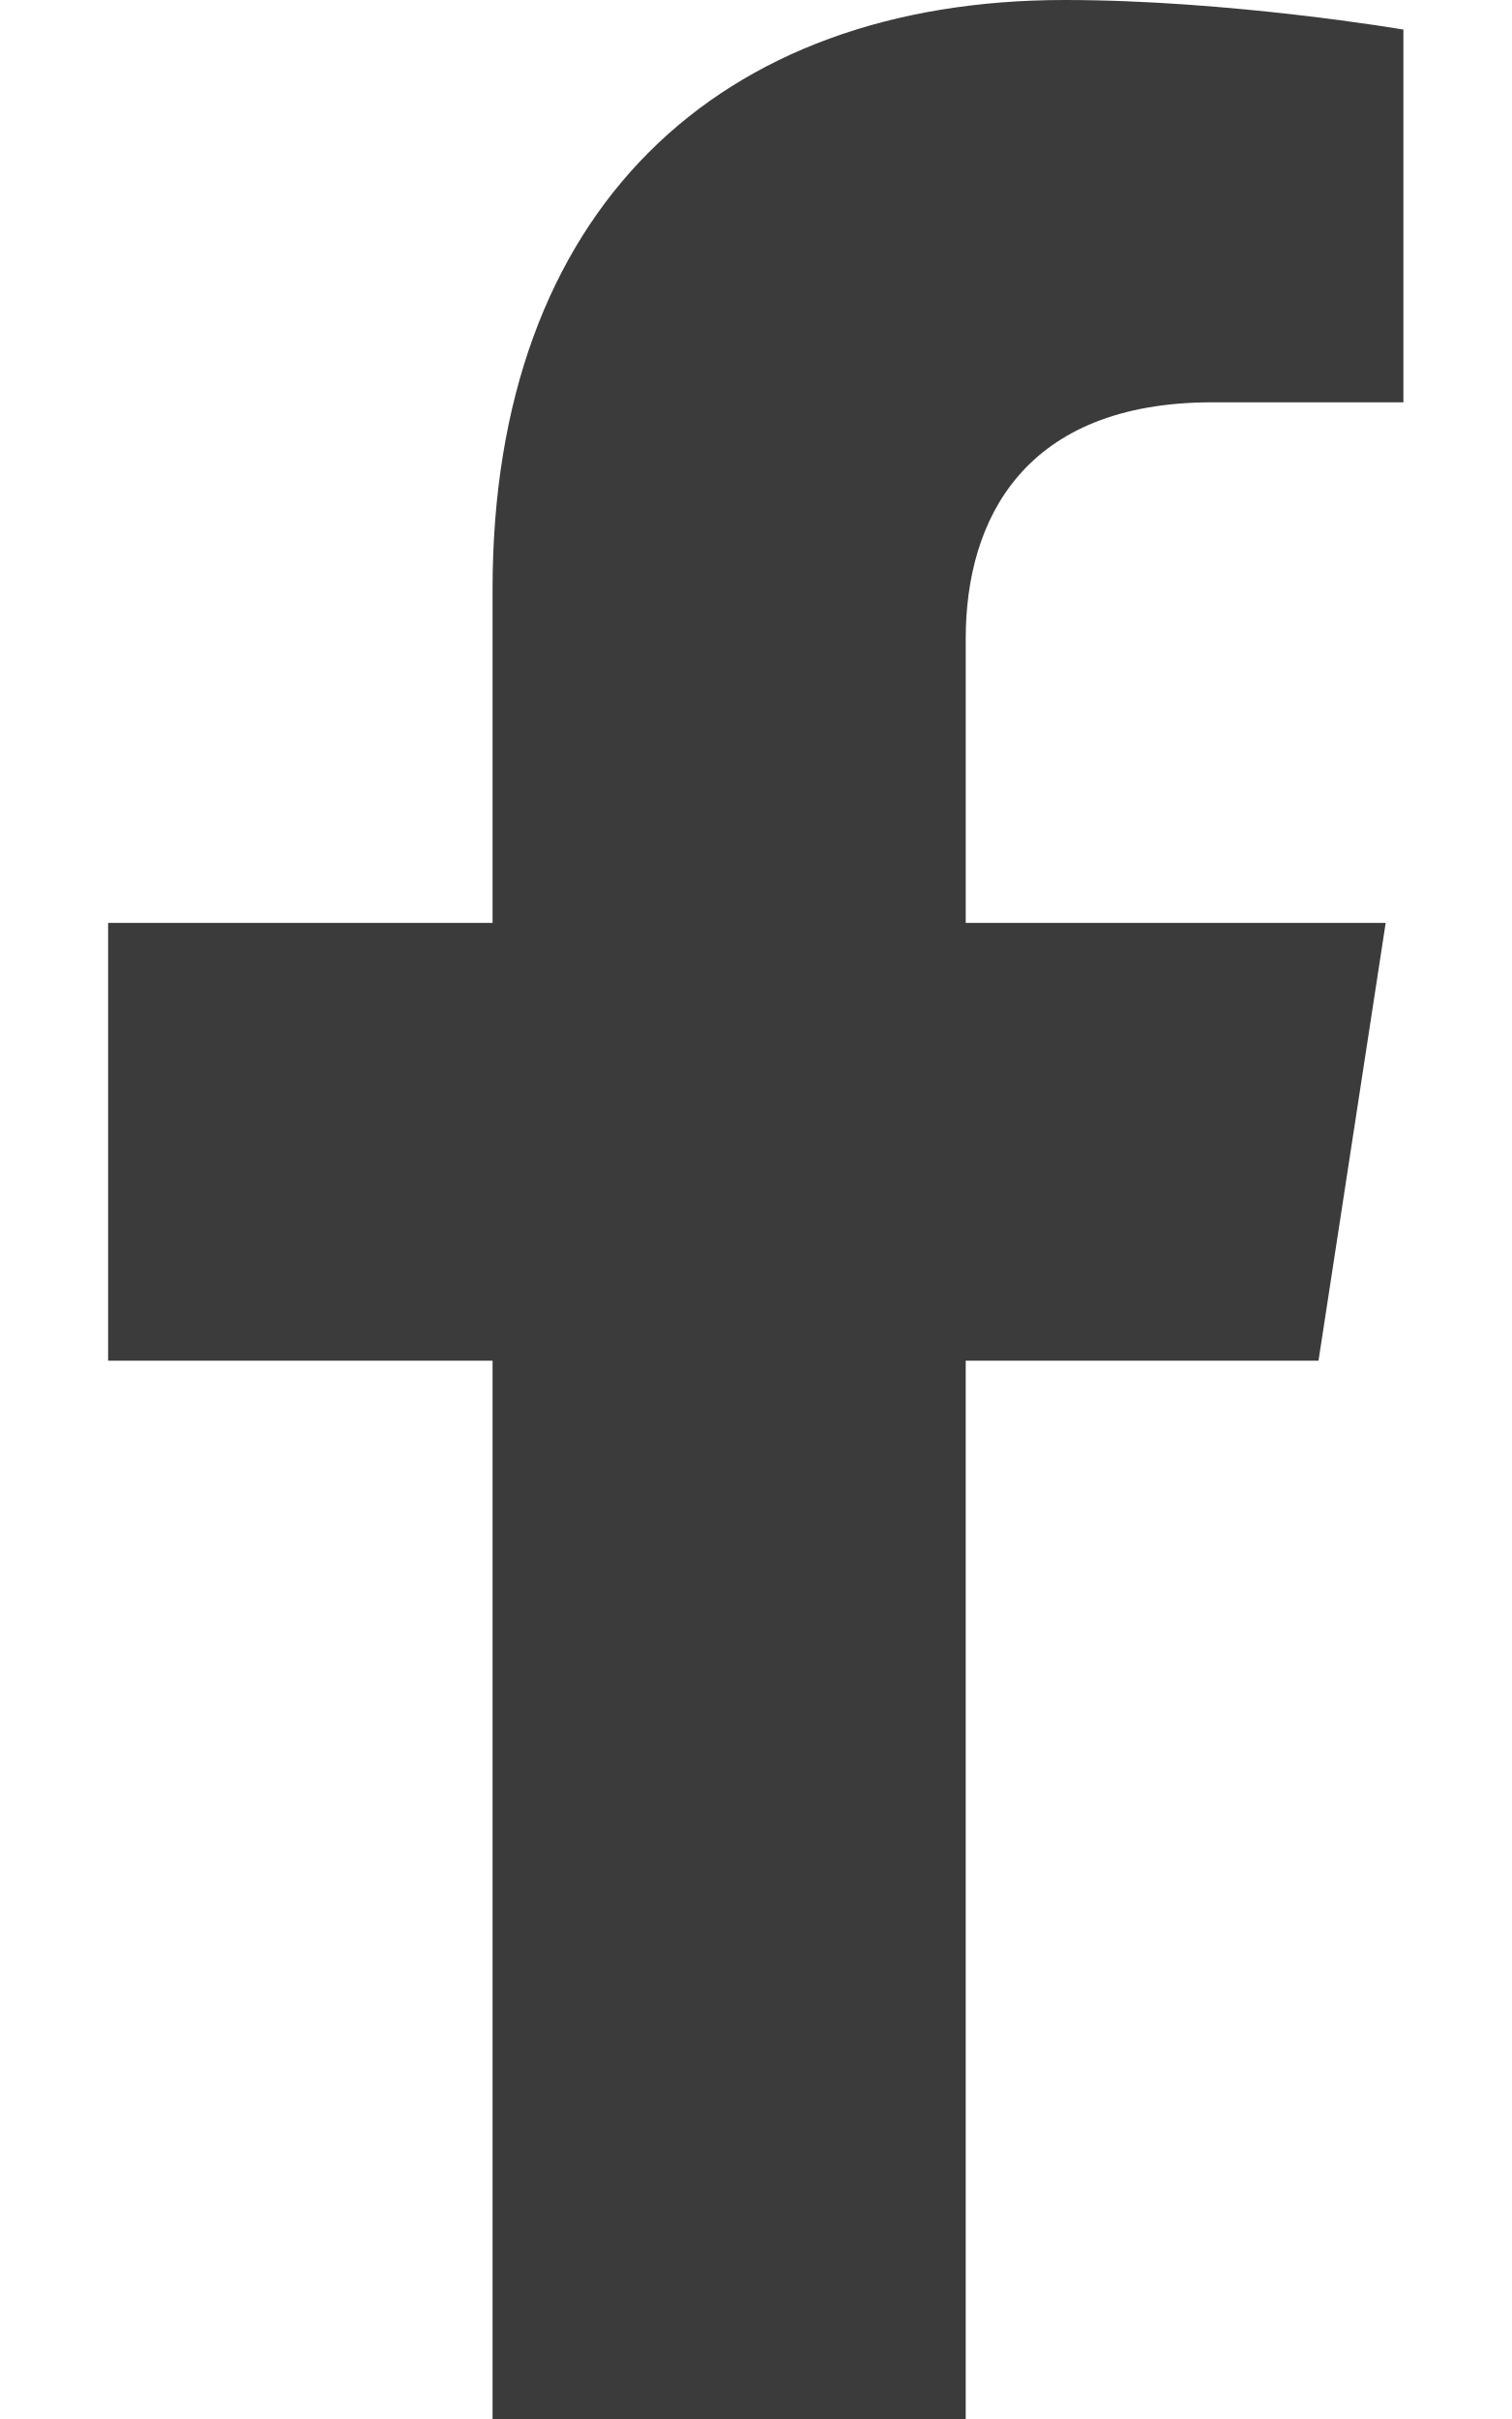
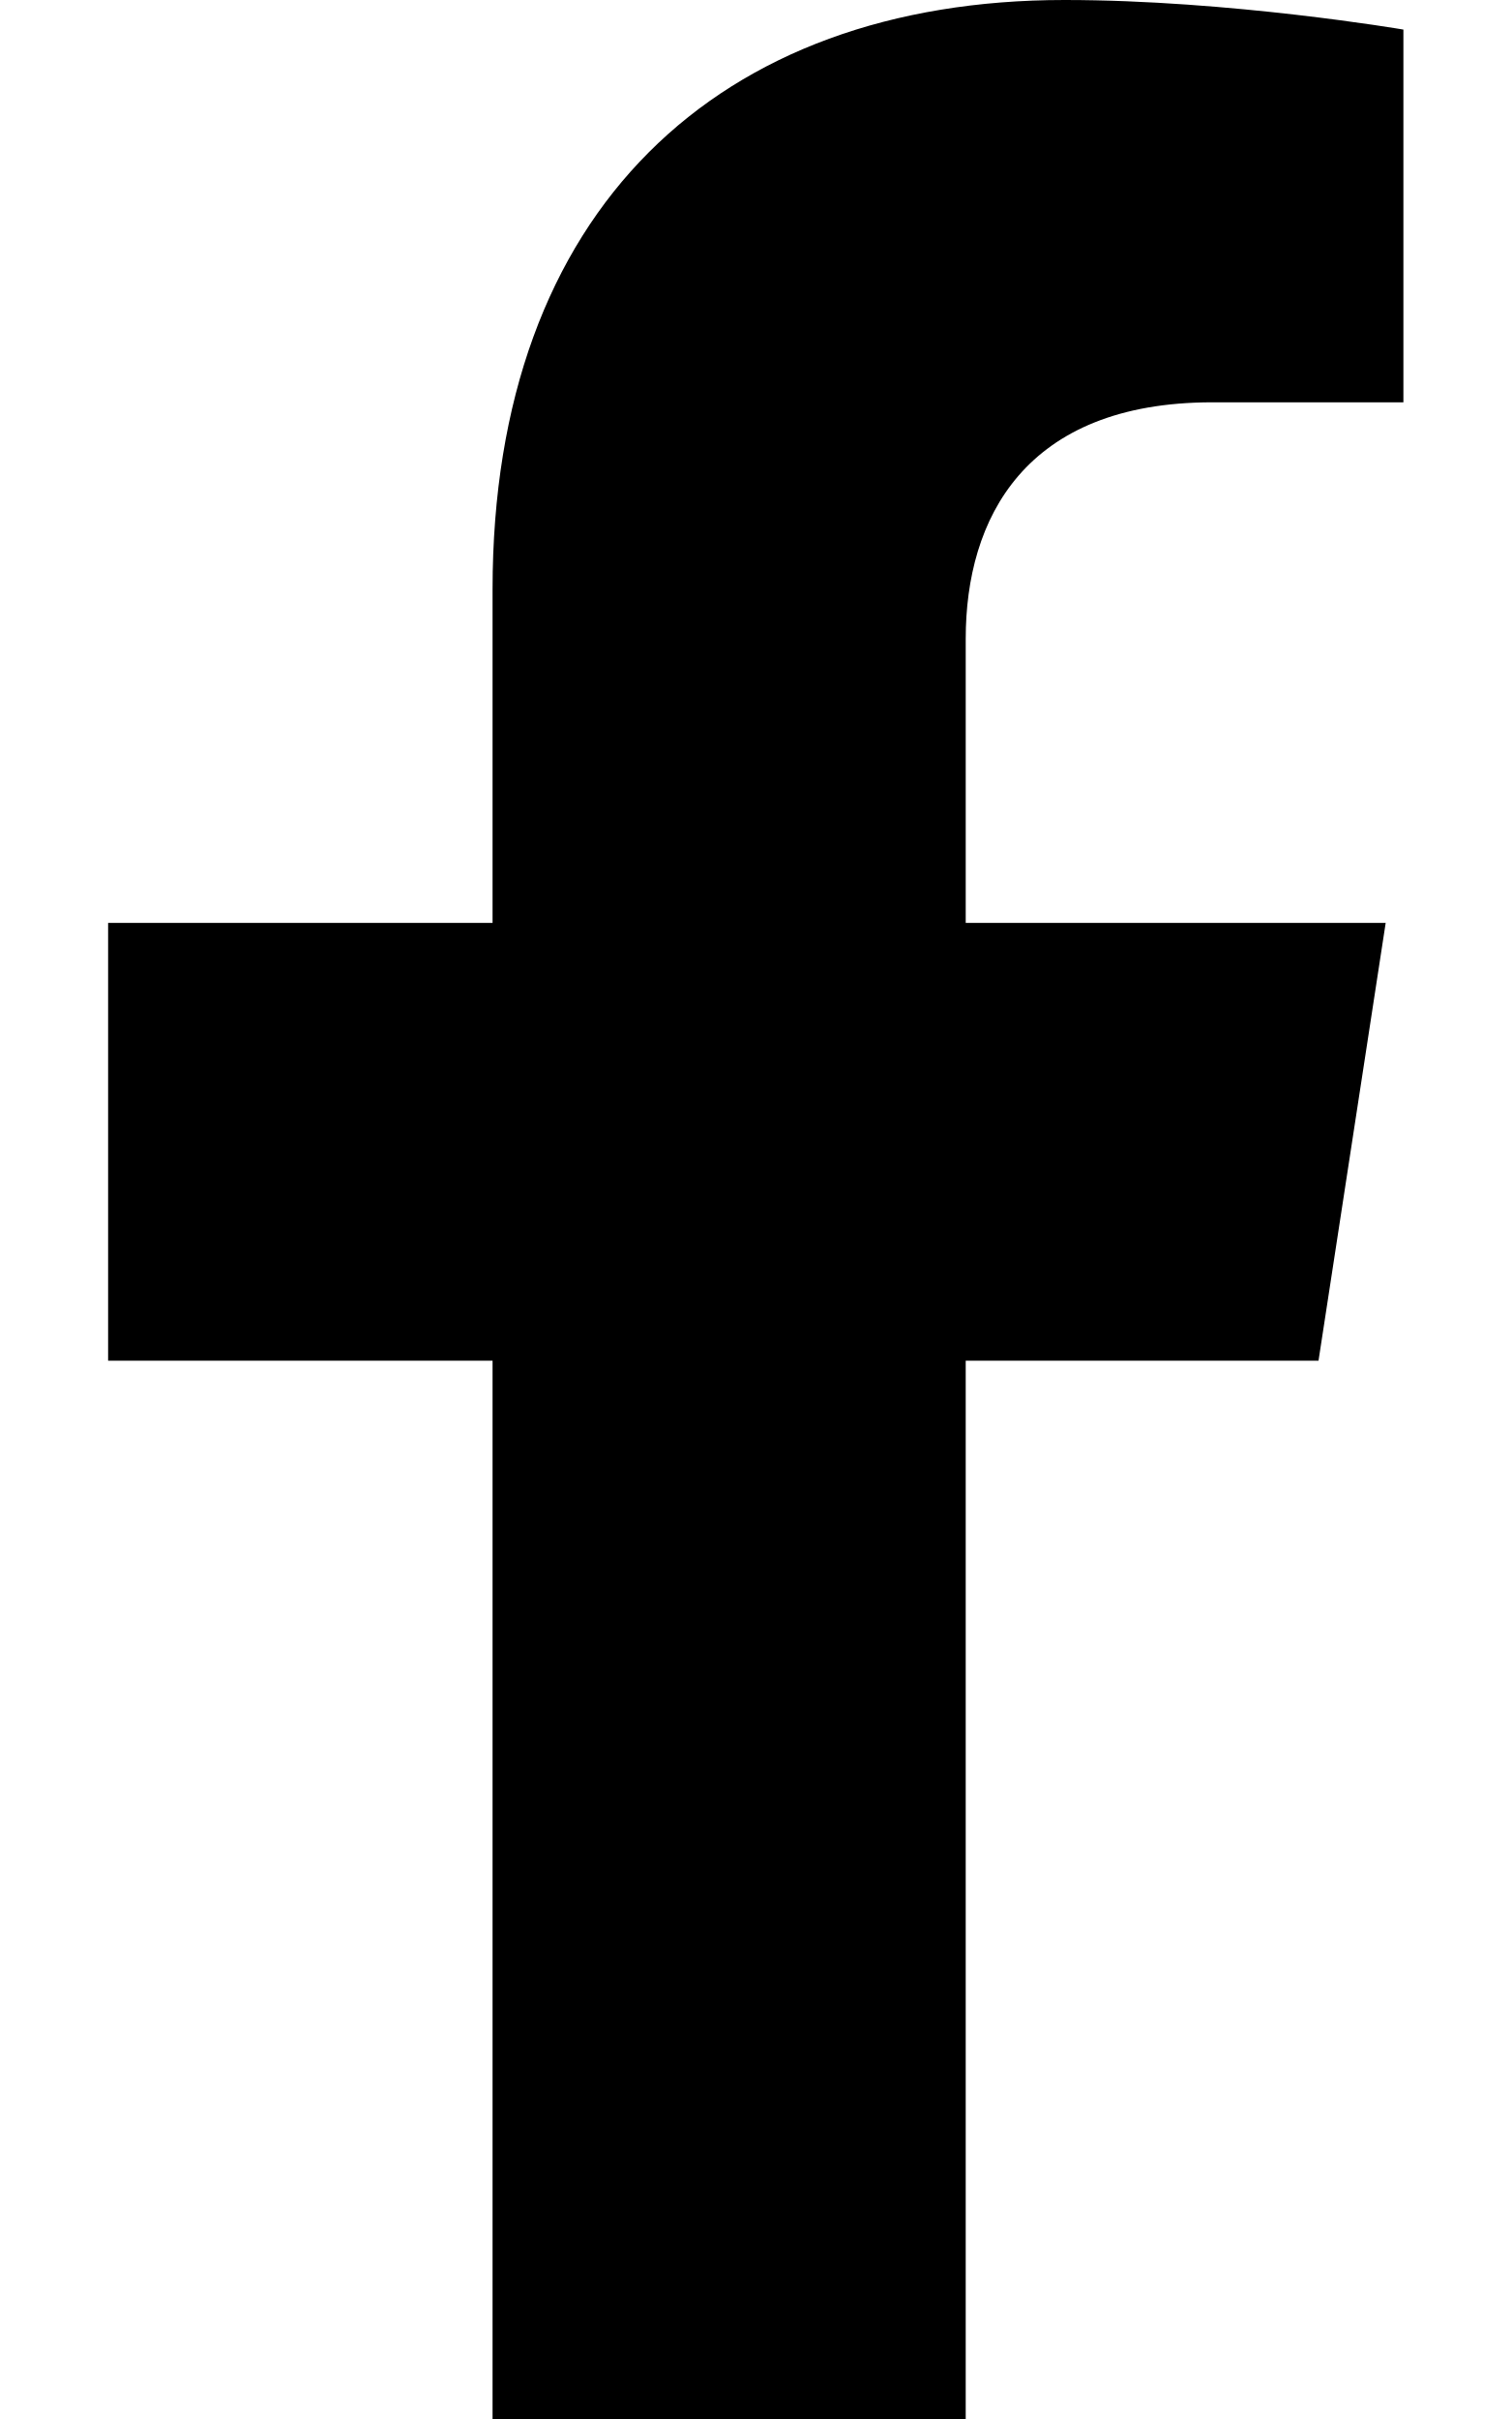
<svg xmlns="http://www.w3.org/2000/svg" aria-hidden="true" focusable="false" data-prefix="fab" data-icon="facebook-f" class="svg-inline--fa fa-facebook-f fa-w-10" role="img" viewBox="0 0 320 512">
-   <path fill="#3b3b3b" d="M279.14 288l14.22-92.66h-88.91v-60.13c0-25.35 12.42-50.06 52.24-50.06h40.42V6.26S260.43 0 225.36 0c-73.22 0-121.08 44.38-121.08 124.72v70.62H22.89V288h81.39v224h100.17V288z" />
+   <path fill="currentColor" d="M279.14 288l14.22-92.66h-88.91v-60.13c0-25.35 12.42-50.06 52.24-50.06h40.42V6.26S260.43 0 225.36 0c-73.22 0-121.08 44.38-121.08 124.72v70.62H22.89V288h81.39v224h100.17V288z" />
</svg>
